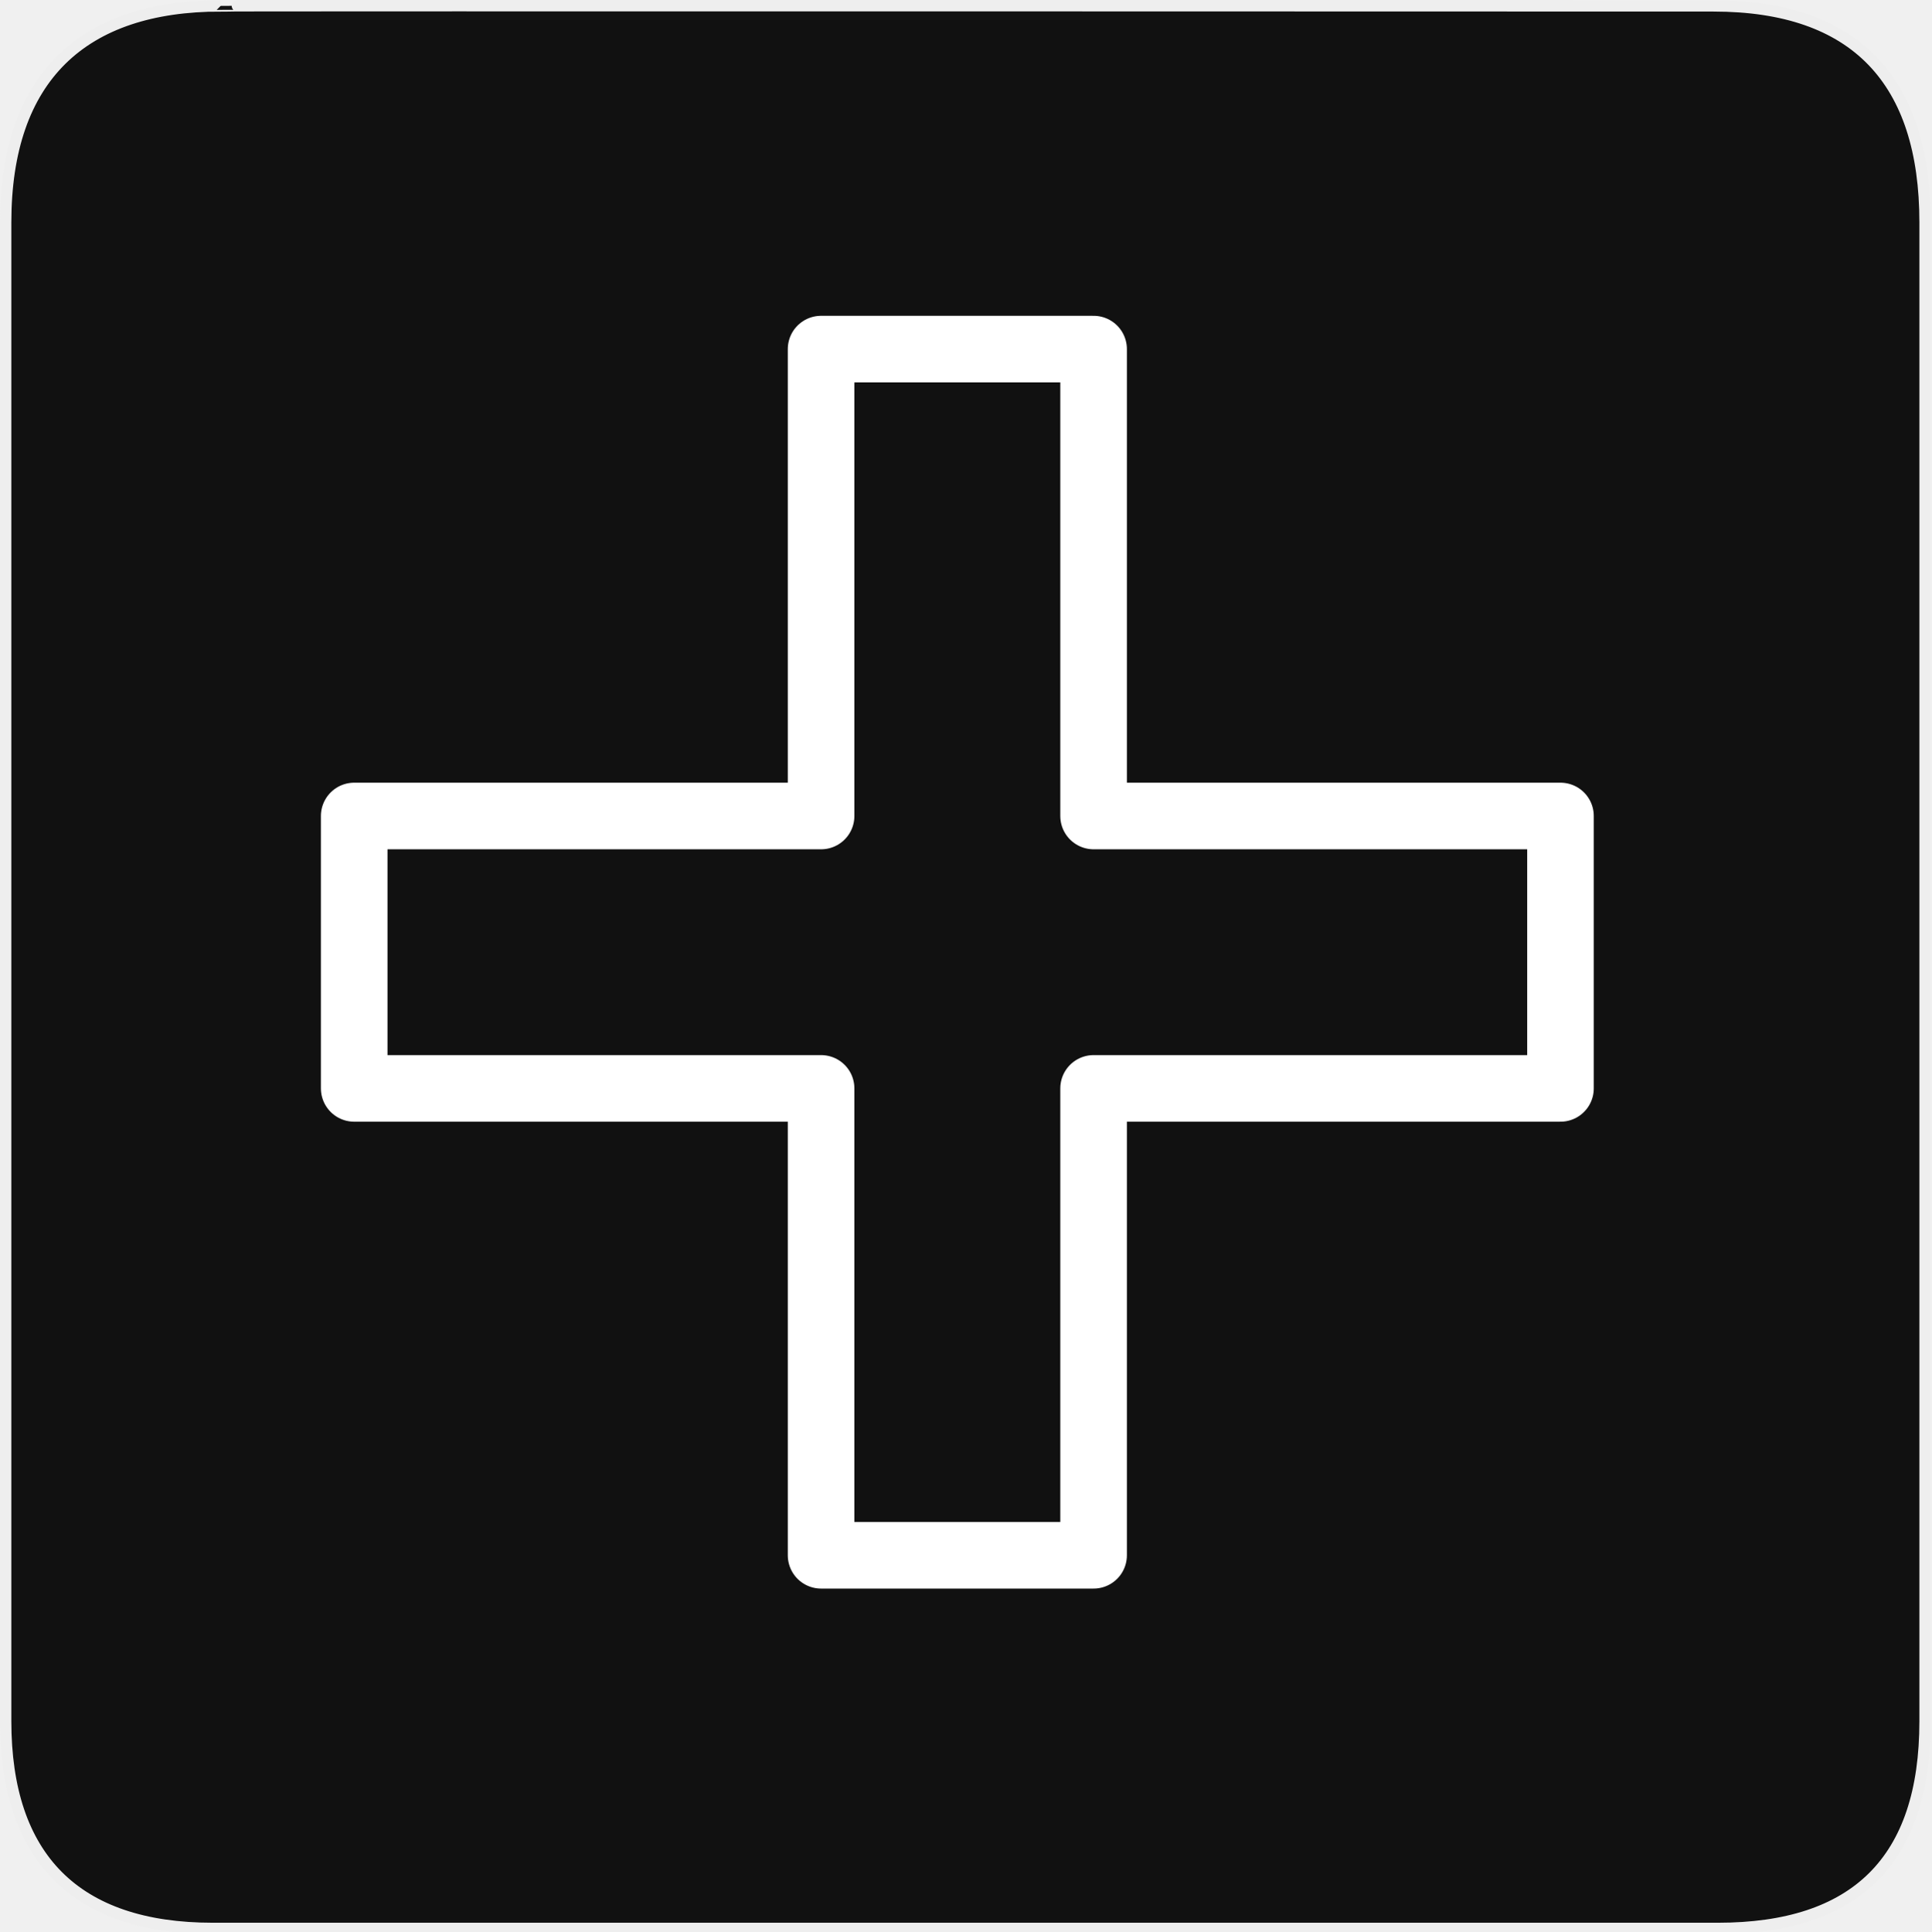
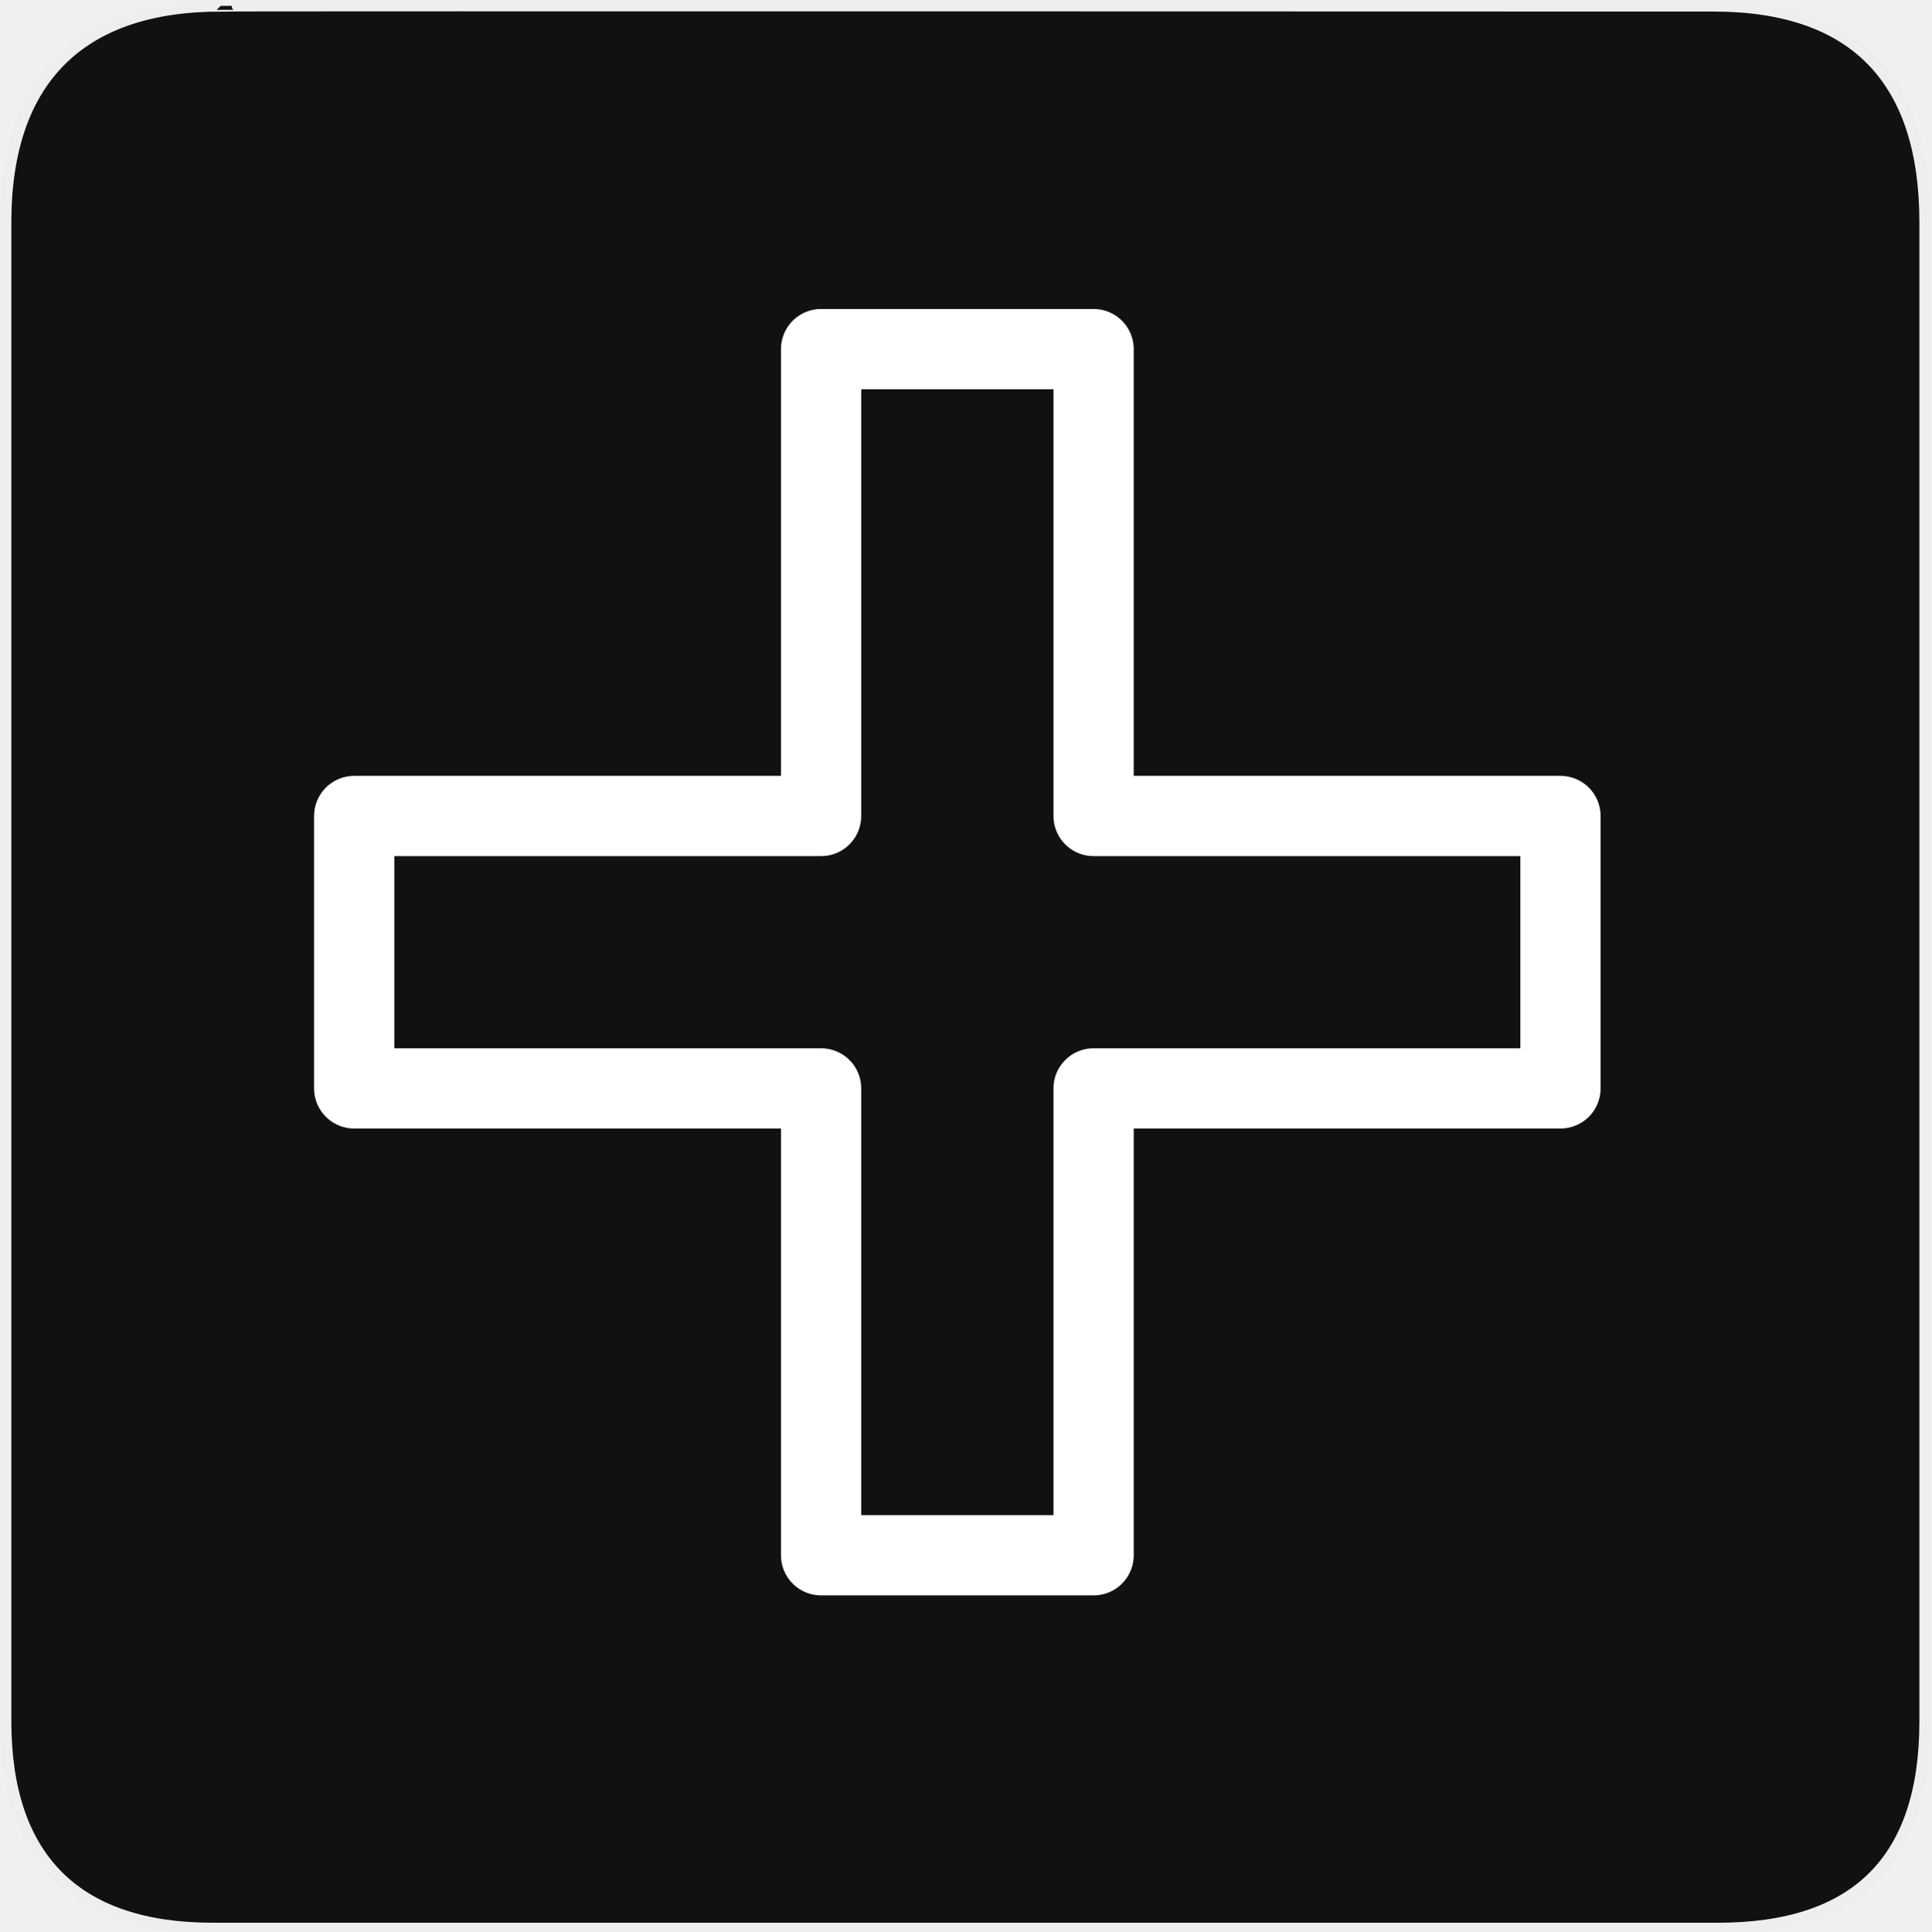
<svg xmlns="http://www.w3.org/2000/svg" version="1.0" width="580" height="580" id="svg2">
  <defs id="defs4">
    <symbol viewBox="244.5 110 489 219.9" id="symbol-university">
      <path id="path4460" d="M79,43l57,119c0,0,21-96,104-96s124,106,124,106l43-133l82-17L0,17L79,43z" />
      <path id="path4462" d="M94,176l-21,39" stroke-width="20" stroke="#000000" fill="none" />
      <path id="path4464" d="M300,19c0,10.5-22.6,19-50.5,19S199,29.5,199,19s22.6-19,50.5-19S300,8.5,300,19z" />
      <path id="path4466" d="M112,216l-16-38L64,88c0,0-9-8-4-35s16-24,16-24" stroke-width="20" stroke="#000000" ill="none" />
    </symbol>
    <marker style="overflow:visible;" id="Arrow2Lend" refX="0.0" refY="0.0" orient="auto">
      <path transform="scale(1.1) rotate(180) translate(1,0)" d="M 8.719,4.034 L -2.207,0.016 L 8.719,-4.002 C 6.973,-1.63 6.983,1.616 8.719,4.034 z " style="font-size:12.0;fill-rule:evenodd;stroke-width:0.625;stroke-linejoin:round;" id="path4137" />
    </marker>
    <marker style="overflow:visible;" id="Arrow1Mend" refX="0.0" refY="0.0" orient="auto">
      <path transform="scale(0.4) rotate(180) translate(10,0)" style="fill-rule:evenodd;stroke:#000000;stroke-width:1.0pt;marker-start:none;" d="M 0.0,0.0 L 5.0,-5.0 L -12.5,0.0 L 5.0,5.0 L 0.0,0.0 z " id="path4125" />
    </marker>
    <marker style="overflow:visible" id="TriangleOutL" refX="0.0" refY="0.0" orient="auto">
      <path transform="scale(0.8)" style="fill-rule:evenodd;stroke:#000000;stroke-width:1.0pt;marker-start:none" d="M 5.77,0.0 L -2.88,5.0 L -2.88,-5.0 L 5.77,0.0 z " id="path4214" />
    </marker>
    <marker style="overflow:visible;" id="Arrow1Lend" refX="0.0" refY="0.0" orient="auto">
      <path transform="scale(0.8) rotate(180) translate(12.5,0)" style="fill-rule:evenodd;stroke:#000000;stroke-width:1.0pt;marker-start:none;" d="M 0.0,0.0 L 5.0,-5.0 L -12.5,0.0 L 5.0,5.0 L 0.0,0.0 z " id="path4119" />
    </marker>
    <marker style="overflow:visible" id="Tail" refX="0.0" refY="0.0" orient="auto">
      <g transform="scale(-1.2)" id="g4152">
        <path style="fill:none;fill-rule:evenodd;stroke:#000000;stroke-width:0.8;marker-start:none;marker-end:none;stroke-linecap:round" d="M -3.805,-3.959 L 0.544,0" id="path4154" />
        <path style="fill:none;fill-rule:evenodd;stroke:#000000;stroke-width:0.8;marker-start:none;marker-end:none;stroke-linecap:round" d="M -1.287,-3.959 L 3.062,0" id="path4156" />
        <path style="fill:none;fill-rule:evenodd;stroke:#000000;stroke-width:0.8;marker-start:none;marker-end:none;stroke-linecap:round" d="M 1.305,-3.959 L 5.654,0" id="path4158" />
        <path style="fill:none;fill-rule:evenodd;stroke:#000000;stroke-width:0.8;marker-start:none;marker-end:none;stroke-linecap:round" d="M -3.805,4.178 L 0.544,0.22" id="path4160" />
        <path style="fill:none;fill-rule:evenodd;stroke:#000000;stroke-width:0.8;marker-start:none;marker-end:none;stroke-linecap:round" d="M -1.287,4.178 L 3.062,0.22" id="path4162" />
        <path style="fill:none;fill-rule:evenodd;stroke:#000000;stroke-width:0.8;marker-start:none;marker-end:none;stroke-linecap:round" d="M 1.305,4.178 L 5.654,0.22" id="path4164" />
      </g>
    </marker>
    <marker style="overflow:visible" id="Arrow1Sstart" refX="0.0" refY="0.0" orient="auto">
      <path transform="scale(0.2) translate(6,0)" style="fill-rule:evenodd;stroke:#000000;stroke-width:1.0pt;marker-start:none" d="M 0.0,0.0 L 5.0,-5.0 L -12.5,0.0 L 5.0,5.0 L 0.0,0.0 z " id="path4128" />
    </marker>
    <marker style="overflow:visible;" id="Arrow1Send" refX="0.0" refY="0.0" orient="auto">
      <path transform="scale(0.2) rotate(180) translate(6,0)" style="fill-rule:evenodd;stroke:#000000;stroke-width:1.0pt;marker-start:none;" d="M 0.0,0.0 L 5.0,-5.0 L -12.5,0.0 L 5.0,5.0 L 0.0,0.0 z " id="path4131" />
    </marker>
    <marker style="overflow:visible" id="SemiCircleOut" refX="0.0" refY="0.0" orient="auto">
      <path transform="scale(0.6) translate(7.125493,0.763446)" style="fill-rule:evenodd;stroke:#000000;stroke-width:1.0pt;marker-start:none;marker-end:none" d="M -2.5,-0.809 C -2.5,1.951 -4.74,4.191 -7.5,4.191 L -7.5,-5.809 C -4.74,-5.809 -2.5,-3.569 -2.5,-0.809 z " id="path4235" />
    </marker>
    <marker style="overflow:visible;" id="Arrow2Send" refX="0.0" refY="0.0" orient="auto">
      <path transform="scale(0.3) rotate(180) translate(-2.3,0)" d="M 8.719,4.034 L -2.207,0.016 L 8.719,-4.002 C 6.973,-1.63 6.983,1.616 8.719,4.034 z " style="font-size:12.0;fill-rule:evenodd;stroke-width:0.625;stroke-linejoin:round;" id="path4149" />
    </marker>
    <marker style="overflow:visible" id="TriangleOutS" refX="0.0" refY="0.0" orient="auto">
      <path transform="scale(0.2)" style="fill-rule:evenodd;stroke:#000000;stroke-width:1.0pt;marker-start:none" d="M 5.77,0.0 L -2.88,5.0 L -2.88,-5.0 L 5.77,0.0 z " id="path4220" />
    </marker>
    <marker style="overflow:visible" id="CurveIn" refX="0.0" refY="0.0" orient="auto">
      <path transform="scale(0.6)" style="fill-rule:evenodd;stroke:#000000;stroke-width:1.0pt;marker-start:none;marker-end:none;fill:none" d="M 4.625,-5.046 C 1.865,-5.046 -0.375,-2.806 -0.375,-0.046 C -0.375,2.714 1.865,4.954 4.625,4.954" id="path4238" />
    </marker>
    <marker orient="auto" refY="0" refX="0" id="InfiniteLineStart" style="overflow:visible">
      <g transform="translate(-13,0)" id="g4298">
        <circle cx="3" cy="0" r="0.8" id="circle4300" d="M 3.8,0 C 3.8,0.442 3.442,0.8 3,0.8 2.558,0.8 2.2,0.442 2.2,0 c 0,-0.442 0.358,-0.8 0.8,-0.8 0.442,0 0.8,0.358 0.8,0.8 z" />
        <circle cx="6.5" cy="0" r="0.8" id="circle4302" d="M 7.3,0 C 7.3,0.442 6.942,0.8 6.5,0.8 6.058,0.8 5.7,0.442 5.7,0 c 0,-0.442 0.358,-0.8 0.8,-0.8 0.442,0 0.8,0.358 0.8,0.8 z" />
        <circle cx="10" cy="0" r="0.8" id="circle4304" d="M 10.8,0 C 10.8,0.442 10.442,0.8 10,0.8 9.558,0.8 9.2,0.442 9.2,0 c 0,-0.442 0.358,-0.8 0.8,-0.8 0.442,0 0.8,0.358 0.8,0.8 z" />
      </g>
    </marker>
    <marker style="overflow:visible" id="StopS" refX="0.0" refY="0.0" orient="auto">
      <path transform="scale(0.2)" style="fill:none;fill-opacity:0.75;fill-rule:evenodd;stroke:#000000;stroke-width:1.0pt" d="M 0.0,5.65 L 0.0,-5.65" id="path4229" />
    </marker>
    <marker style="overflow:visible" id="Arrow2Sstart" refX="0.0" refY="0.0" orient="auto">
      <path transform="scale(0.3) translate(-2.3,0)" d="M 8.719,4.034 L -2.207,0.016 L 8.719,-4.002 C 6.973,-1.63 6.983,1.616 8.719,4.034 z " style="font-size:12.0;fill-rule:evenodd;stroke-width:0.625;stroke-linejoin:round" id="path4146" />
    </marker>
    <marker style="overflow:visible" id="DiamondS" refX="0.0" refY="0.0" orient="auto">
      <path transform="scale(0.2)" style="fill-rule:evenodd;stroke:#000000;stroke-width:1.0pt;marker-start:none" d="M 0,-7.071 L -7.071,0 L 0,7.071 L 7.071,0 L 0,-7.071 z " id="path4202" />
    </marker>
    <marker orient="auto" refY="0" refX="0" id="RazorWire">
       style="overflow:visible"&gt;
      <path d="M 0.023,-0.74 L 0.023,0.697 L -7.759,3.01 L 10.679,3.01 L 3.491,0.697 L 3.491,-0.74 L 10.741,-2.896 L -7.727,-2.896 L 0.023,-0.74 z " style="fill:#808080;fill-opacity:1;fill-rule:evenodd;stroke:#000000;stroke-width:0.1pt" transform="scale(0.8,0.8)" id="path4286" />
    </marker>
  </defs>
  <g id="g1327">
    <path d="M 66.275,1.768 C 24.94,1.768 1.704,23.139 1.704,66.804 L 1.704,516.927 C 1.704,557.771 22.599,579.156 63.896,579.156 L 515.92,579.156 C 557.227,579.156 578.149,558.841 578.149,516.927 L 578.149,66.804 C 578.149,24.203 557.227,1.768 514.628,1.768 C 514.624,1.768 66.133,1.625 66.275,1.768 z " style="fill:#111;stroke:#eee;stroke-width:3.408" id="path1329" />
  </g>
  <g id="layer3" style="display:none;stroke:#757575;stroke-opacity:1" transform="matrix(48.14969,0,0,48.14969,-536.2733,-33.30675)">
    <rect style="fill:none;stroke:#757575;stroke-width:0.1;stroke-miterlimit:4;stroke-dasharray:none;stroke-opacity:1;display:inline" id="rect4134" width="10" height="10" x="1" y="1" />
    <rect style="fill:none;stroke:#757575;stroke-width:0.1;stroke-miterlimit:4;stroke-dasharray:none;stroke-opacity:1;display:inline" id="rect4136" width="8" height="8" x="2" y="2" />
  </g>
-   <path style="fill:#000000;fill-opacity:0;stroke:#ffffff;stroke-width:20;stroke-miterlimit:4;stroke-opacity:1;stroke-dasharray:none;stroke-dashoffset:0;stroke-linejoin:round" d="M 246.594 104.844 L 246.594 245.062 L 106.375 245.062 L 106.375 326.875 L 246.594 326.875 L 246.594 467.094 L 328.438 467.094 L 328.438 326.875 L 468.656 326.875 L 468.656 245.062 L 328.438 245.062 L 328.438 104.844 L 246.594 104.844 z " id="rect3180" />
+   <path style="fill:#000000;fill-opacity:0;stroke:#ffffff;stroke-width:24.1;stroke-miterlimit:4;stroke-opacity:1;stroke-dasharray:none;stroke-dashoffset:0;stroke-linejoin:round" d="M 246.594 104.844 L 246.594 245.062 L 106.375 245.062 L 106.375 326.875 L 246.594 326.875 L 246.594 467.094 L 328.438 467.094 L 328.438 326.875 L 468.656 326.875 L 468.656 245.062 L 328.438 245.062 L 328.438 104.844 L 246.594 104.844 z " id="rect3180" />
</svg>
